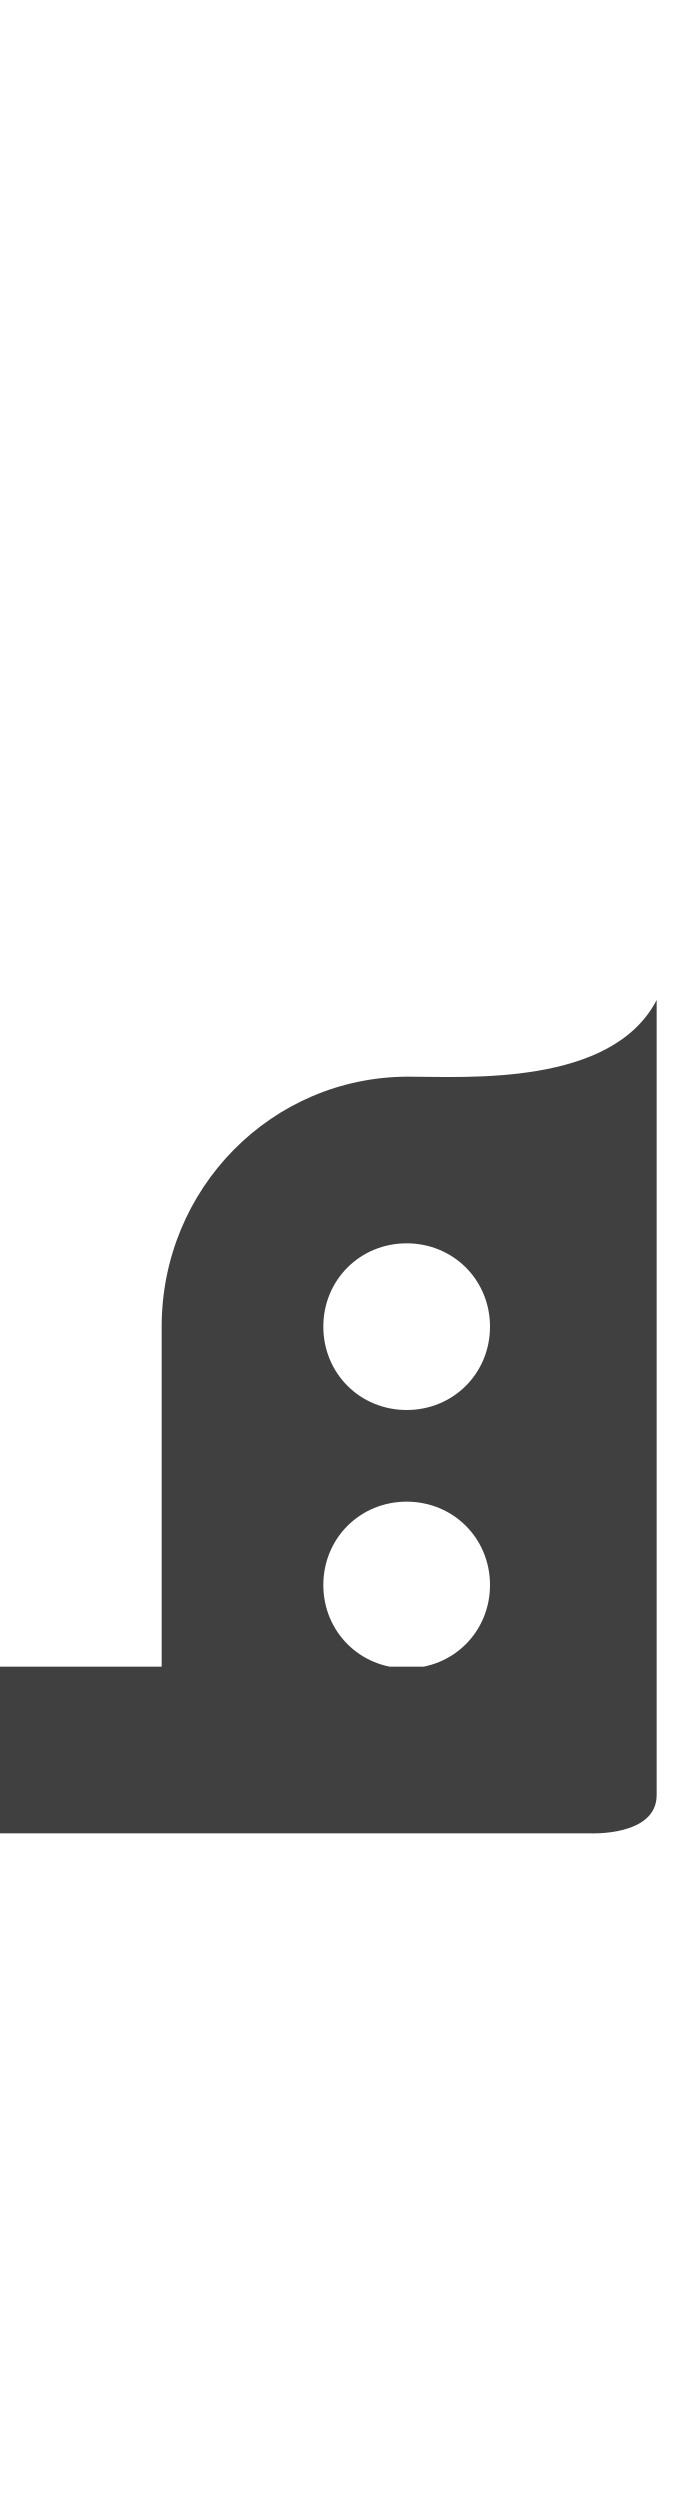
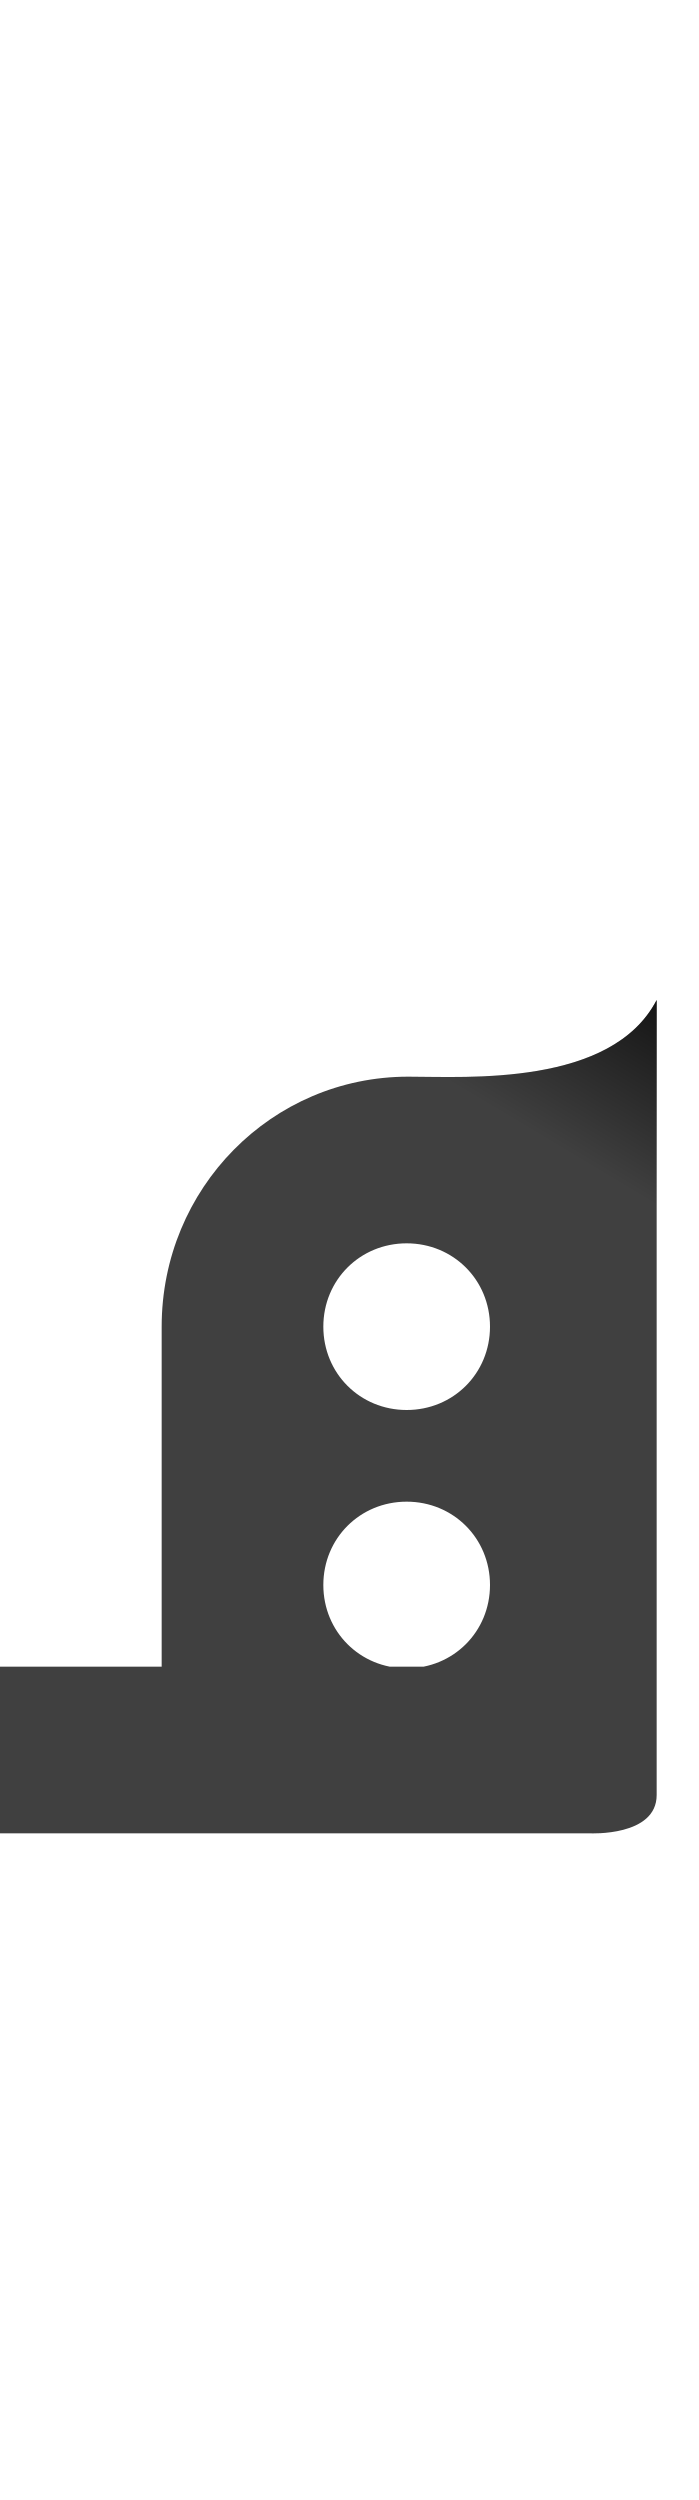
- <svg xmlns="http://www.w3.org/2000/svg" version="1.1" viewBox="0 0 419.0 1500.0" width="419.0" height="1500.0">
-   <g transform="matrix(1 0 0 -1 0 1100.0)">
-     <path fill="#404040" d="M245.0 0.0C327.0 0.0 394.0 67.0 394.0 150.0C394.0 178.0 387.0 209.0 373.0 232.0H118.0C105.0 209.0 97.0 178.0 97.0 150.0C97.0 67.0 163.0 0.0 245.0 0.0ZM-20.0 0.0H245.0L180.0 100.0H-20.0V0.0ZM97.0 84.0H131.0V304.0H97.0V84.0ZM244.0 99.0C216.0 99.0 194.0 121.0 194.0 149.0C194.0 177.0 216.0 199.0 244.0 199.0C272.0 199.0 294.0 177.0 294.0 149.0C294.0 121.0 272.0 99.0 244.0 99.0ZM174.0 0.0H354.0C354.0 0.0 394.0 -2.0 394.0 23.0V304.0L294.0 282.0V100.0H174.0V0.0ZM244.0 254.0C216.0 254.0 194.0 276.0 194.0 304.0C194.0 332.0 216.0 354.0 244.0 354.0C272.0 354.0 294.0 332.0 294.0 304.0C294.0 276.0 272.0 254.0 244.0 254.0ZM118.0 227.0H372.0C386.0 250.0 394.0 276.0 394.0 304.0C394.0 387.0 327.0 454.0 245.0 454.0C163.0 454.0 97.0 387.0 97.0 304.0C97.0 276.0 105.0 250.0 118.0 227.0ZM394.0 304.0V500.0C367.0 448.0 280.0 454.0 245.0 454.0L394.0 304.0Z" />
+ <svg xmlns="http://www.w3.org/2000/svg" xmlns:xlink="http://www.w3.org/1999/xlink" version="1.1" viewBox="0 0 419.0 1500.0" width="419.0" height="1500.0" id="svg155">
+   <defs id="defs157">
+     <linearGradient xlink:href="#linearGradient1705" id="linearGradient1986" x1="350.821" y1="710.185" x2="270.051" y2="845.057" gradientUnits="userSpaceOnUse" gradientTransform="translate(70,-154)" />
+     <linearGradient id="linearGradient1705">
+       <stop style="stop-color:#000000;stop-opacity:1;" offset="0" id="stop1701" />
+       <stop style="stop-color:#000000;stop-opacity:0;" offset="1" id="stop1703" />
+     </linearGradient>
+   </defs>
+   <g transform="matrix(1 0 0 -1 0 1100.0)" id="g153">
+     <path fill="#404040" d="M245.0 0.0C327.0 0.0 394.0 67.0 394.0 150.0C394.0 178.0 387.0 209.0 373.0 232.0H118.0C105.0 209.0 97.0 178.0 97.0 150.0C97.0 67.0 163.0 0.0 245.0 0.0ZM-20.0 0.0H245.0L180.0 100.0H-20.0V0.0ZM97.0 84.0H131.0V304.0H97.0V84.0ZM244.0 99.0C216.0 99.0 194.0 121.0 194.0 149.0C194.0 177.0 216.0 199.0 244.0 199.0C272.0 199.0 294.0 177.0 294.0 149.0C294.0 121.0 272.0 99.0 244.0 99.0ZM174.0 0.0H354.0C354.0 0.0 394.0 -2.0 394.0 23.0V304.0L294.0 282.0V100.0H174.0V0.0ZM244.0 254.0C216.0 254.0 194.0 276.0 194.0 304.0C194.0 332.0 216.0 354.0 244.0 354.0C272.0 354.0 294.0 332.0 294.0 304.0C294.0 276.0 272.0 254.0 244.0 254.0ZM118.0 227.0H372.0C386.0 250.0 394.0 276.0 394.0 304.0C394.0 387.0 327.0 454.0 245.0 454.0C163.0 454.0 97.0 387.0 97.0 304.0C97.0 276.0 105.0 250.0 118.0 227.0ZM394.0 304.0V500.0C367.0 448.0 280.0 454.0 245.0 454.0L394.0 304.0Z" id="path151" />
  </g>
+   <path id="path1984" style="fill:url(#linearGradient1986);fill-opacity:1" d="m 394,600 c -27,52 -114,46 -149,46 -82,0 -150,67 -150,150 0,17.547 3.071,34.365 8.639,50 H 245 c -28,0 -50,-22 -50,-50 0,-28 22,-50 50,-50 28,0 50,22 50,50 0,28 -22,50 -50,50 h 149 v -50 z" />
</svg>
